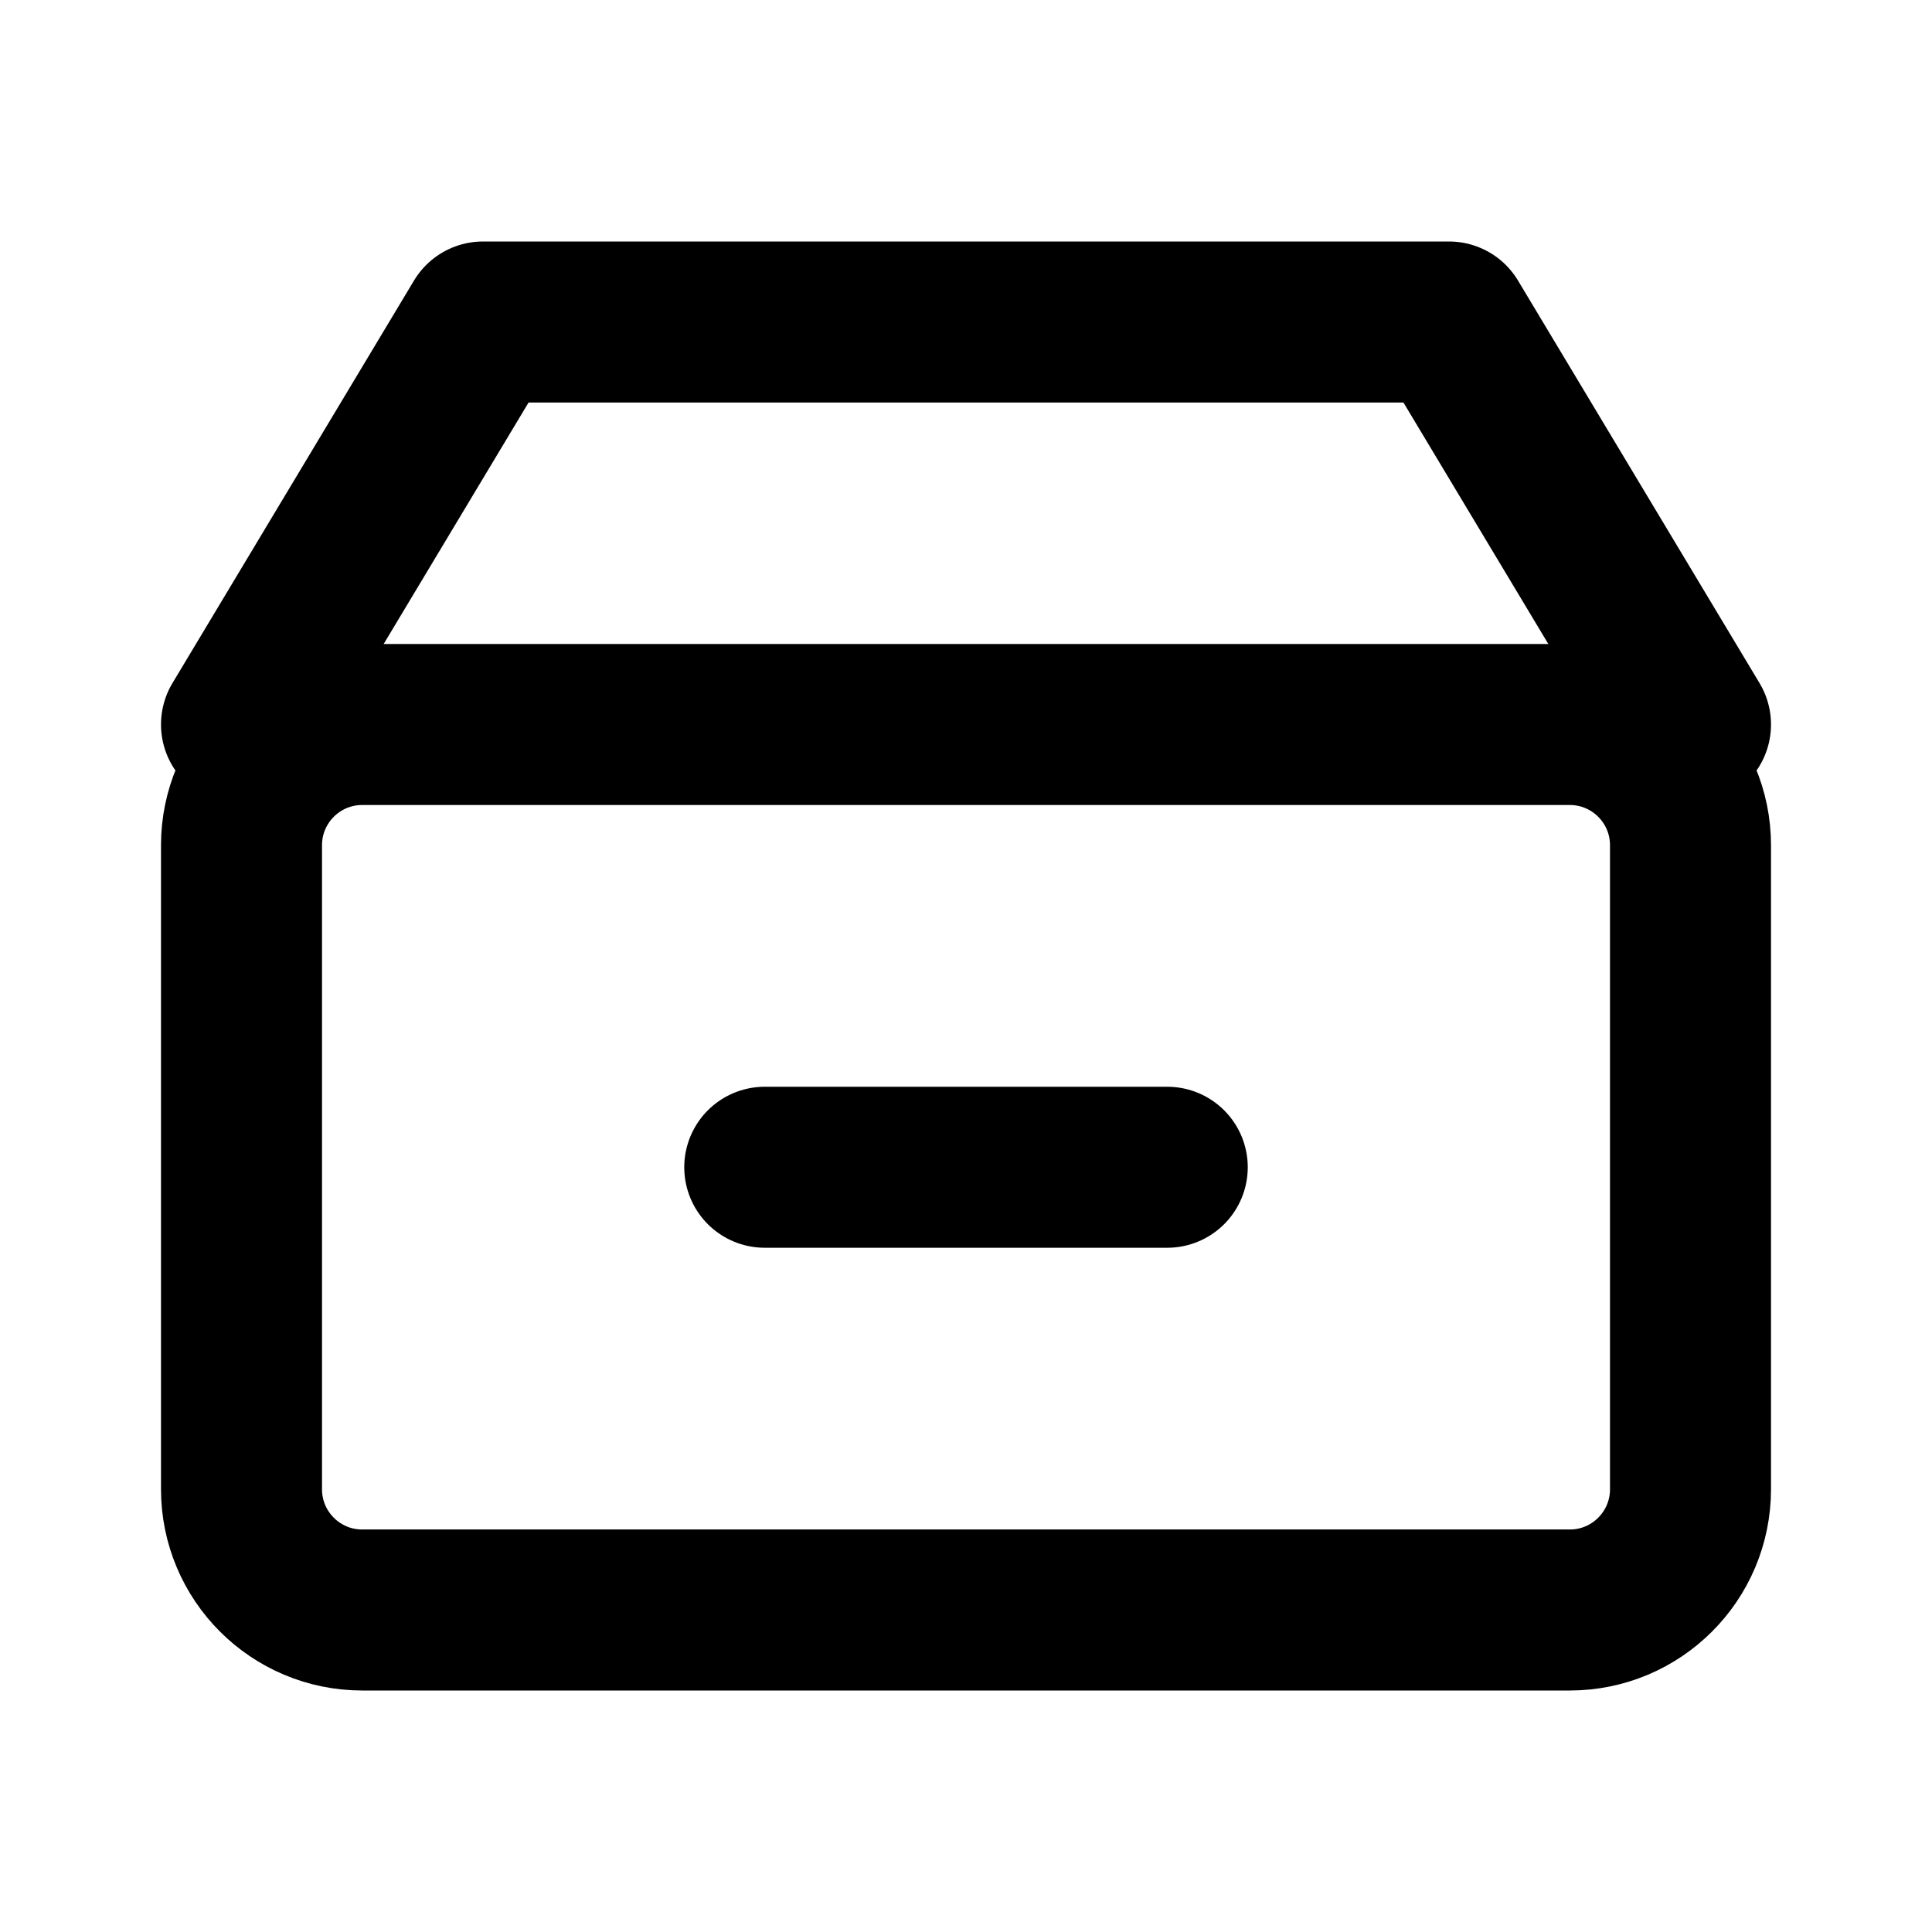
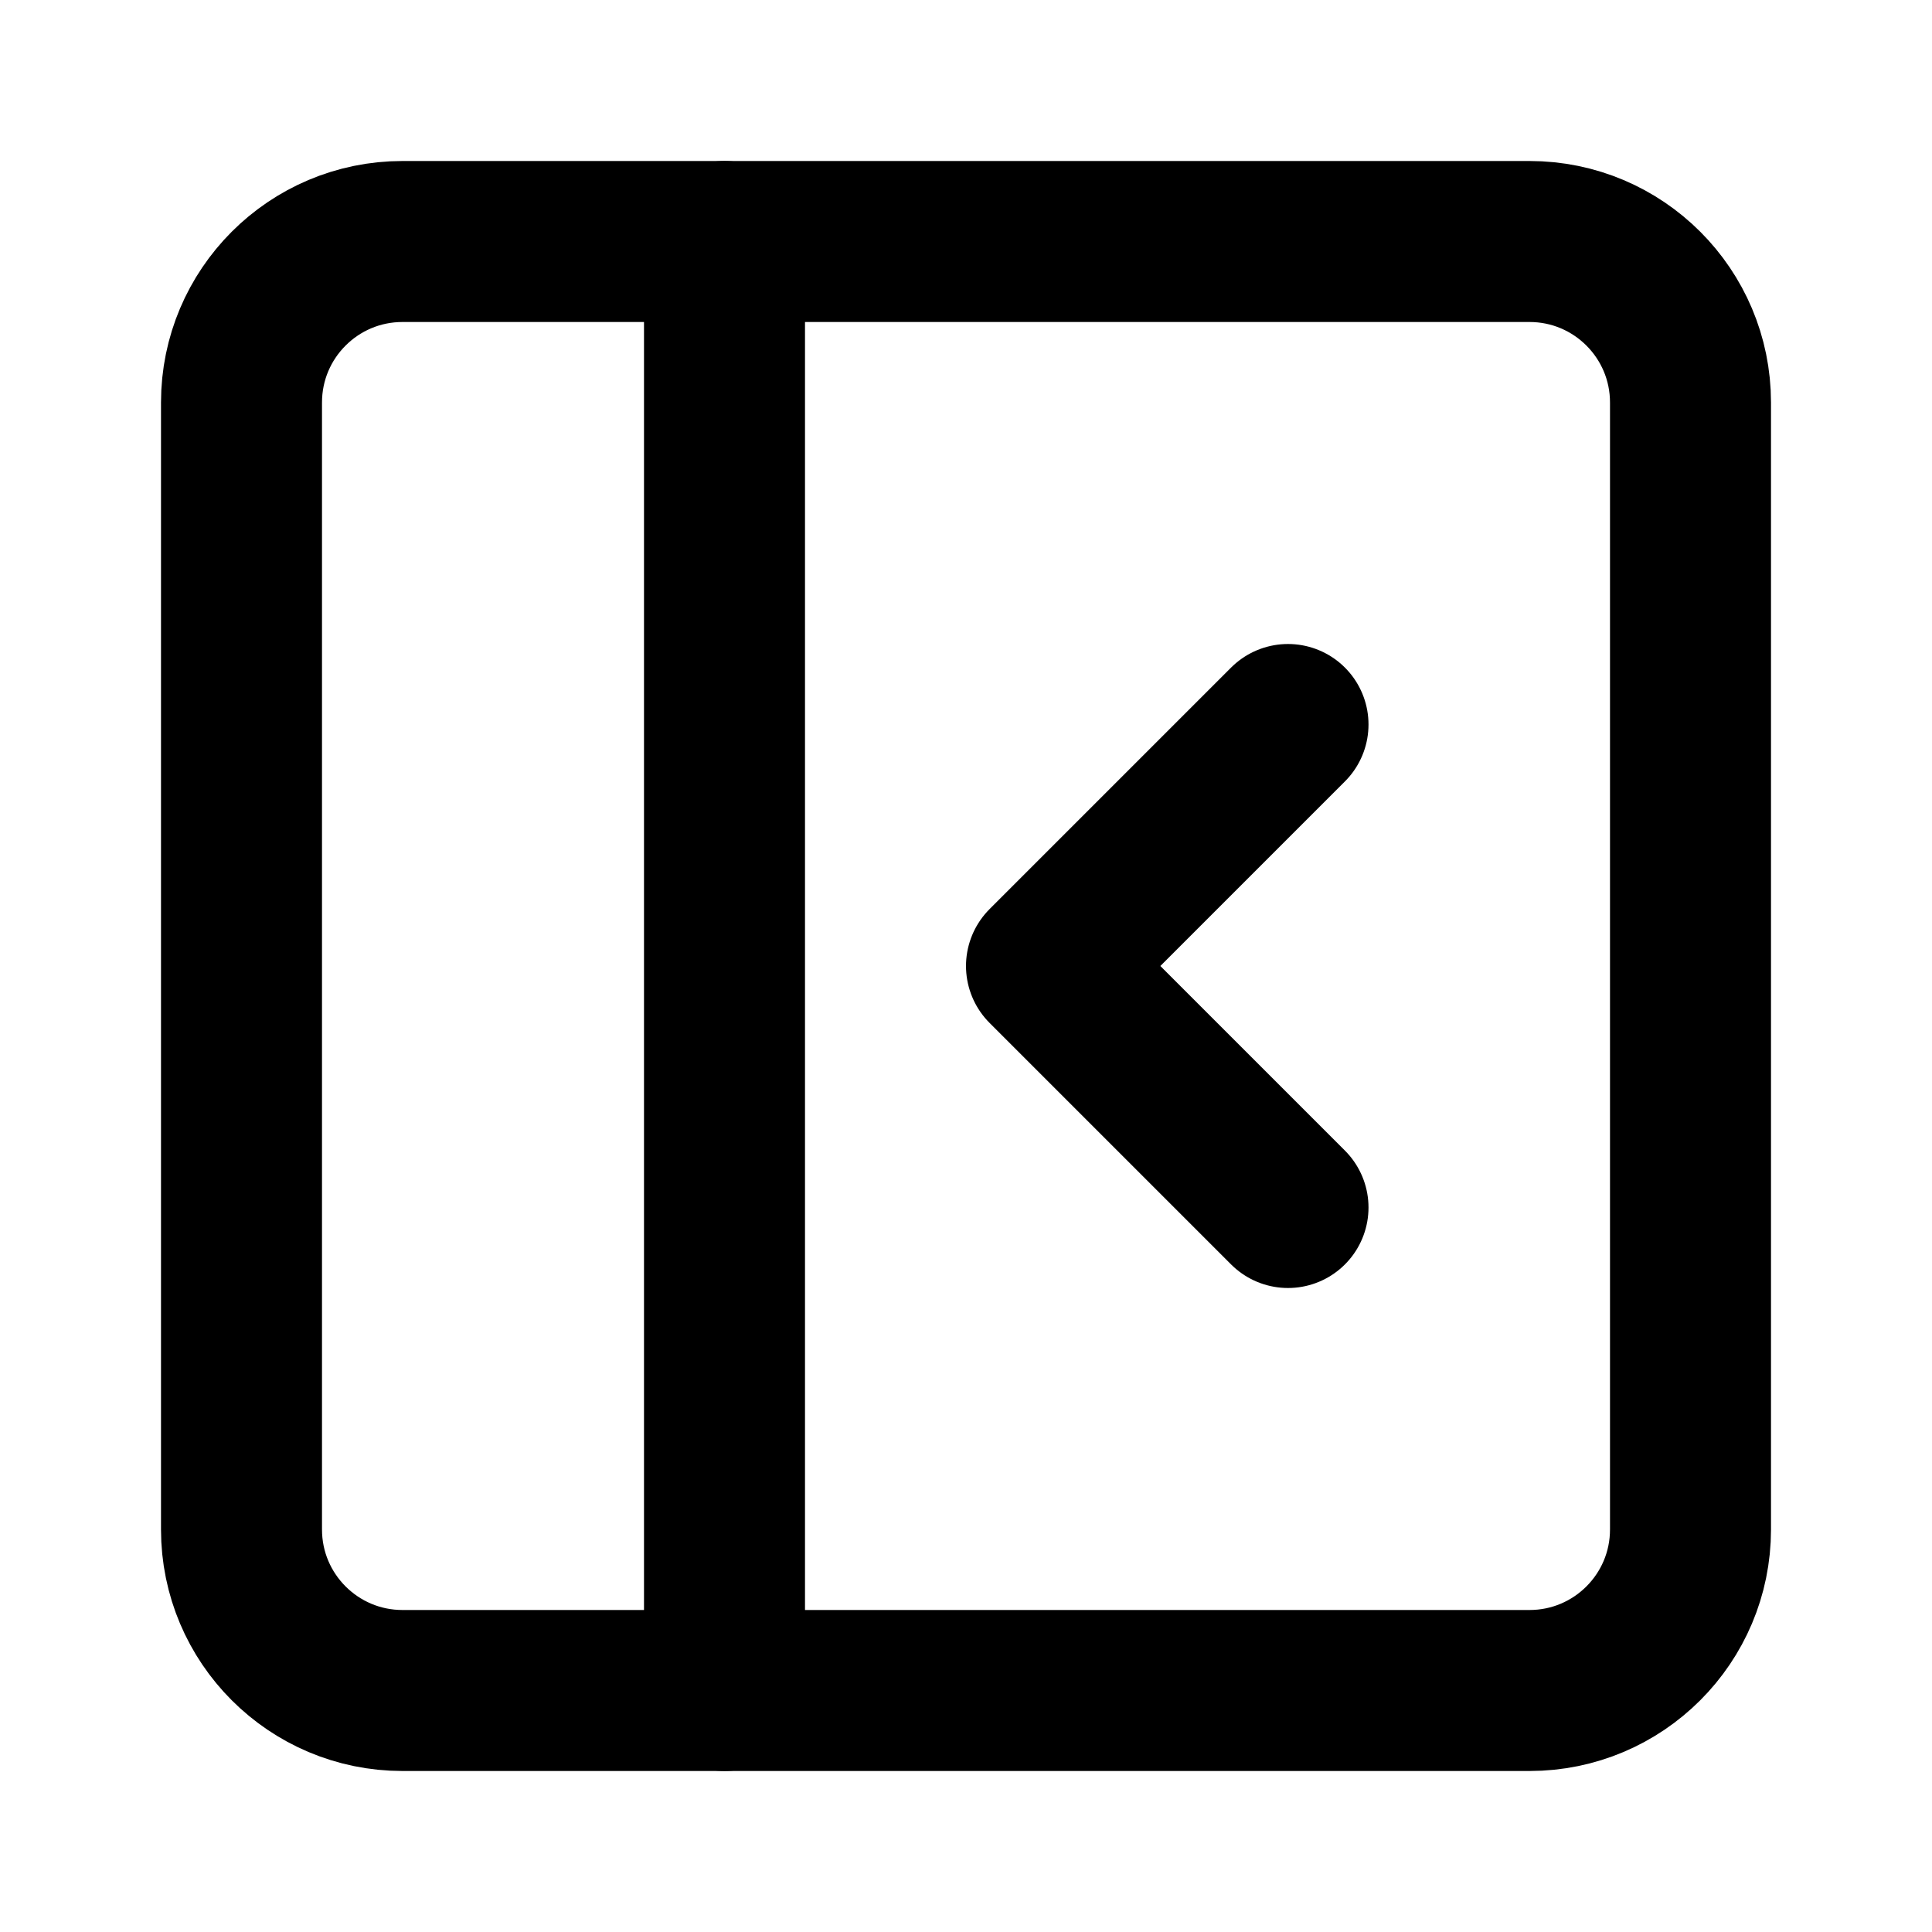
<svg xmlns="http://www.w3.org/2000/svg" width="24" height="24" viewBox="0 0 24 24" fill="none" stroke="currentColor" stroke-width="2" stroke-linecap="round" stroke-linejoin="round">
-   <rect x="3" y="9" width="18" height="11" rx="1.5" />
-   <path d="M3 9 6 4h12l3 5" />
-   <line x1="9.5" y1="14.5" x2="14.5" y2="14.5" />
+   <rect width="18" height="18" x="3" y="3" rx="2" />
+   <path d="M9 3v18" />
+   <path d="m16 15-3-3 3-3" />
</svg>
